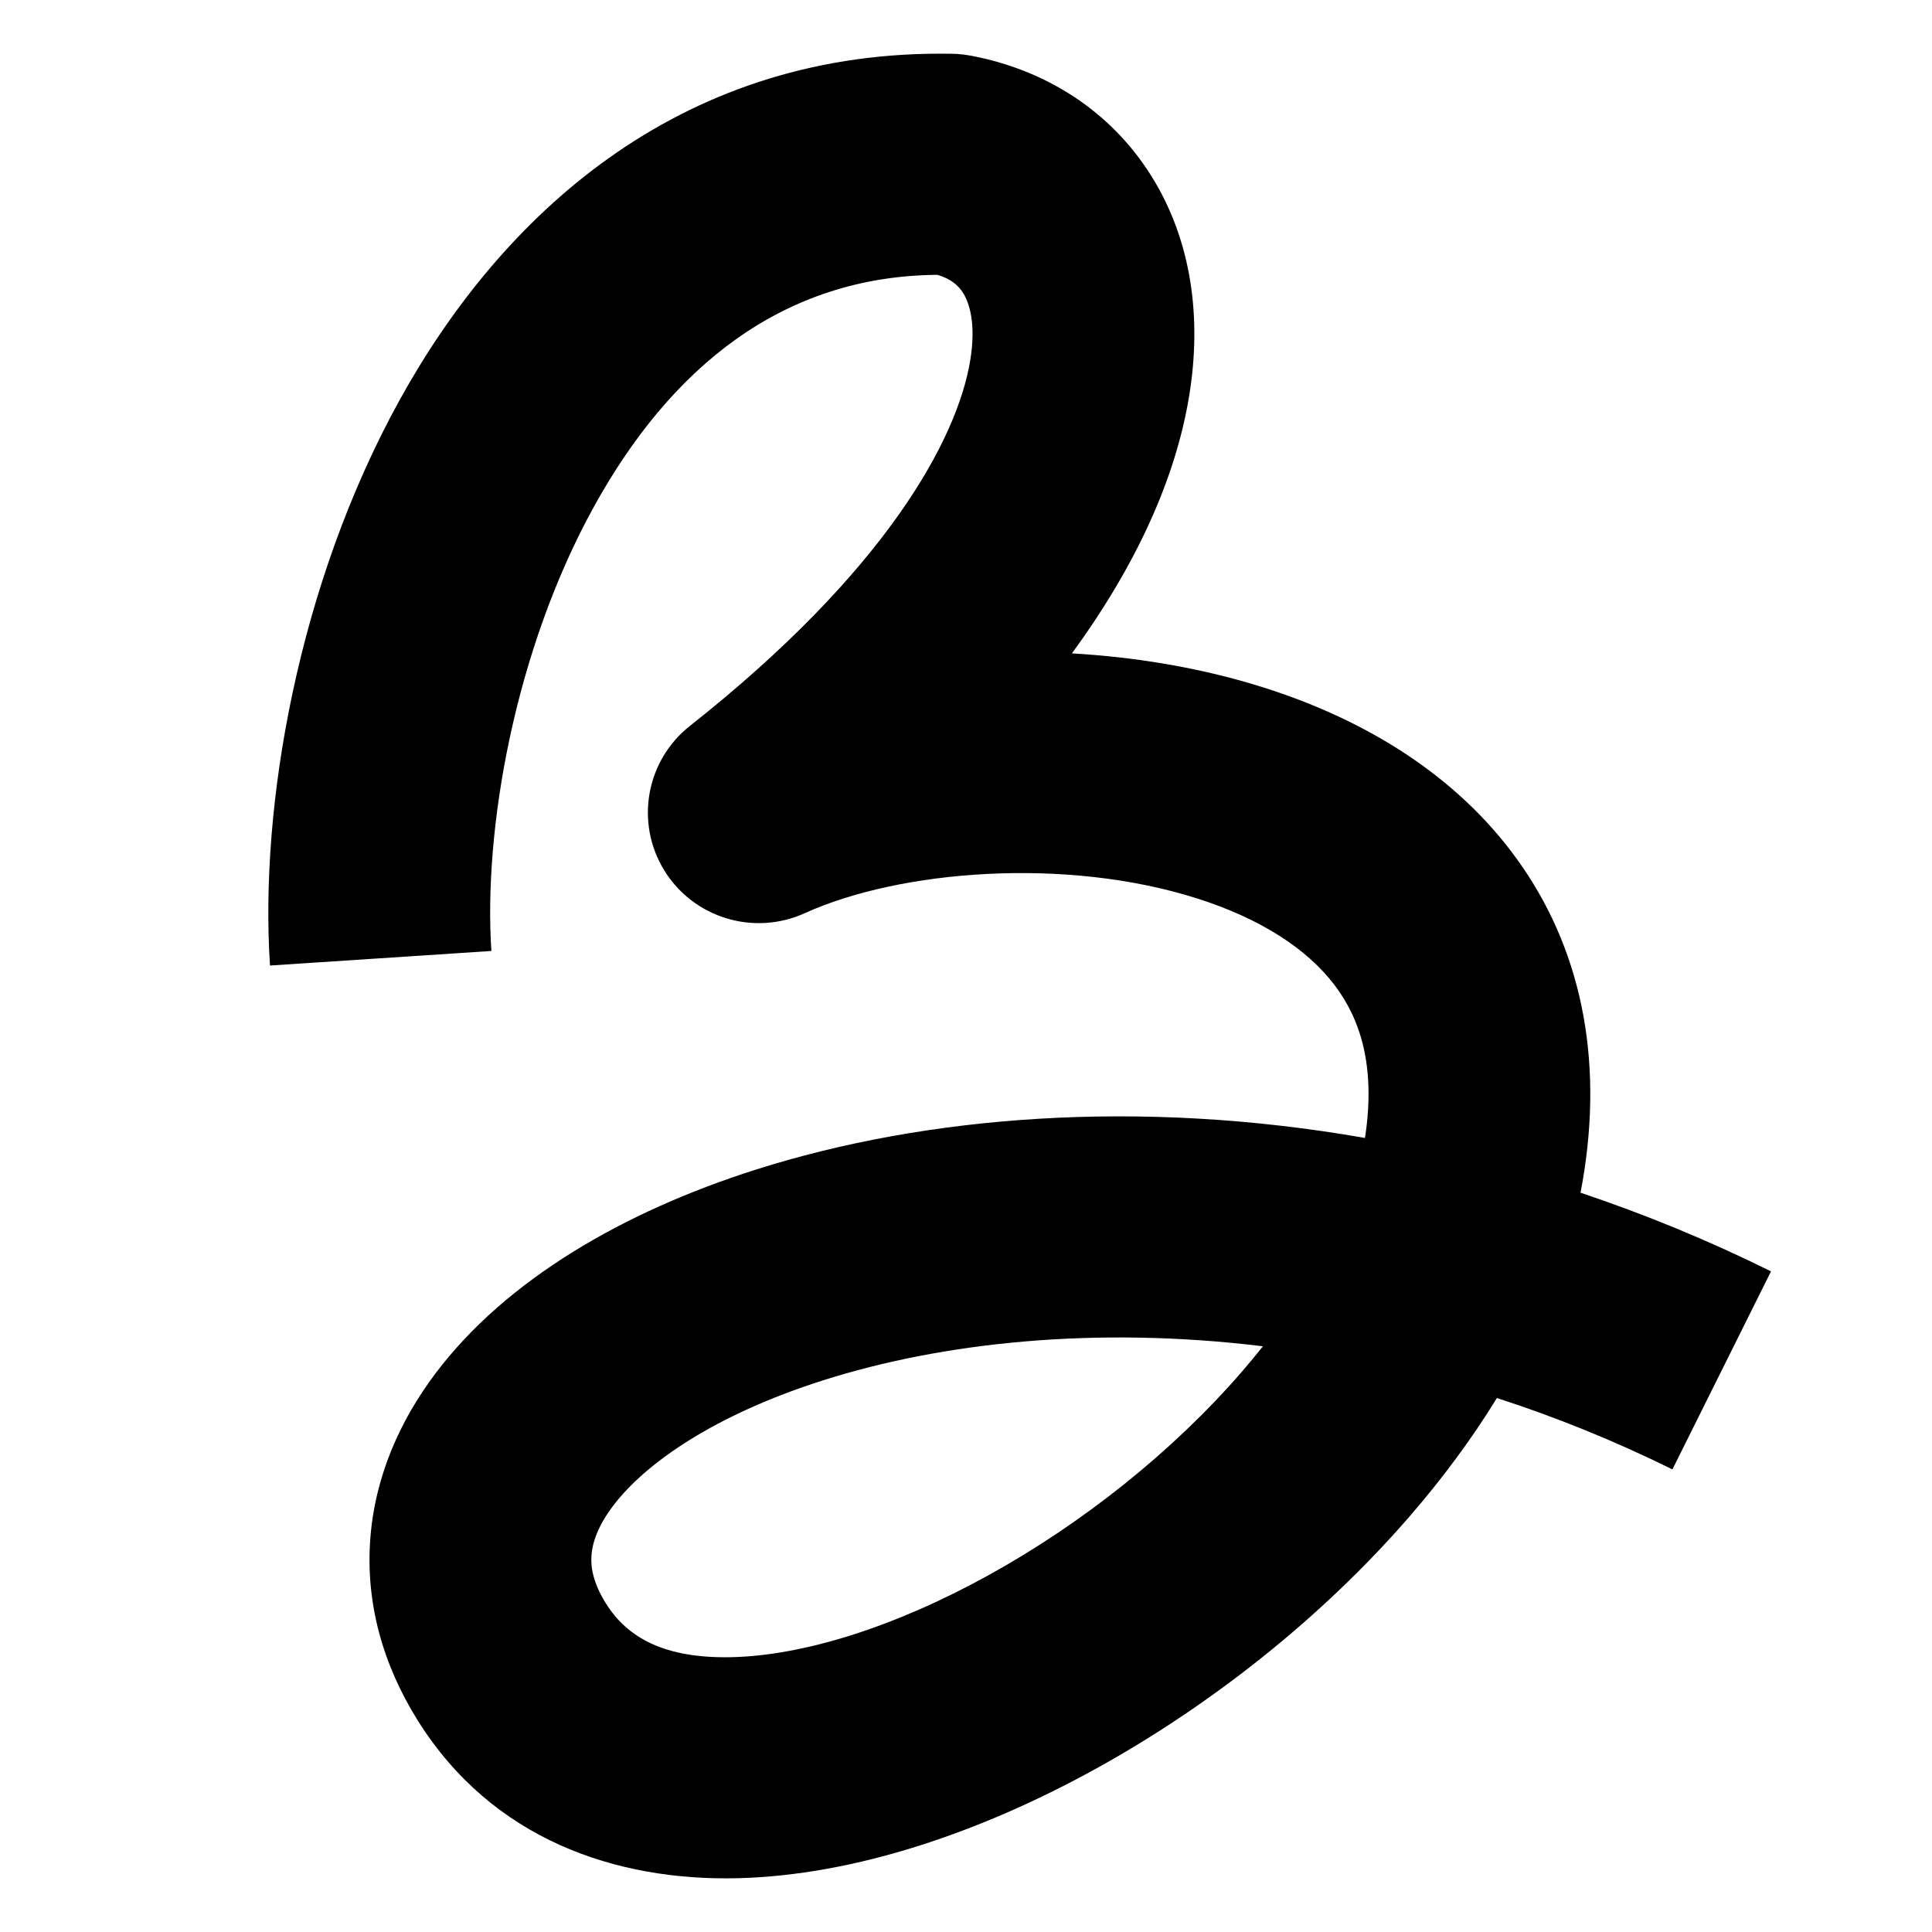
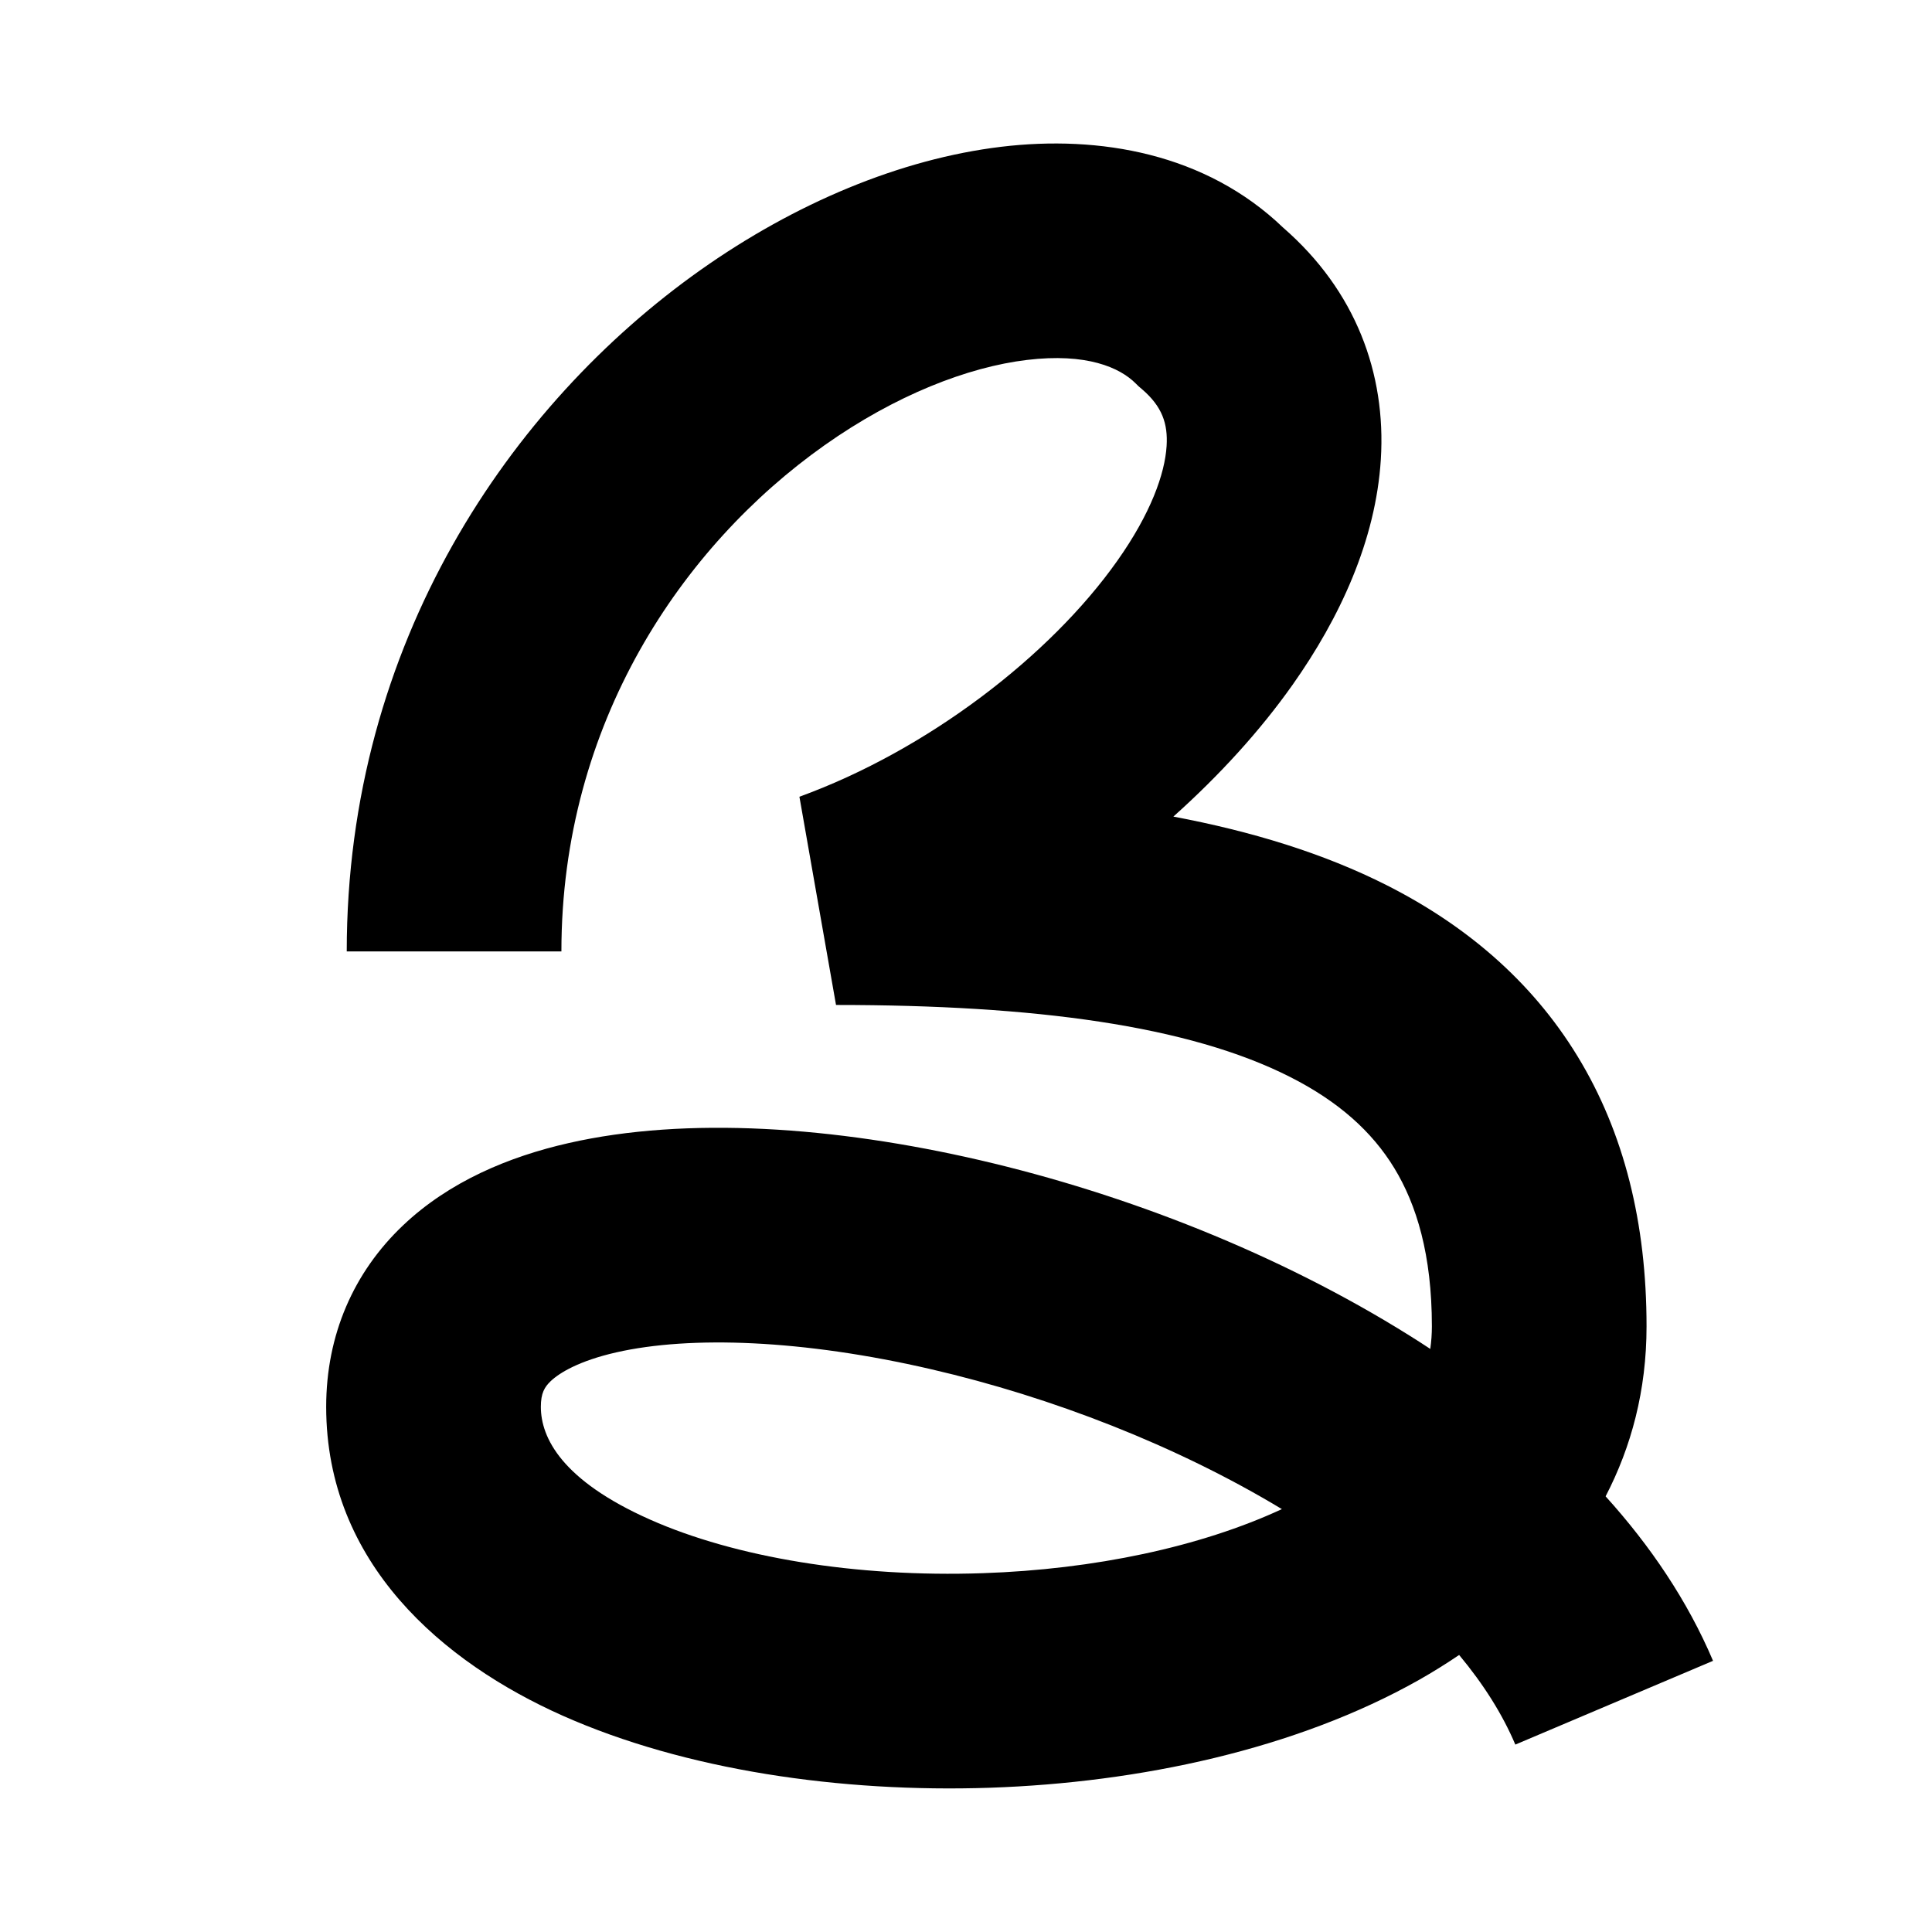
<svg xmlns="http://www.w3.org/2000/svg" width="36" height="36" viewBox="0 0 36 36" fill="none">
-   <path d="M17.747 1.002L17.834 1.005C17.921 1.011 18.008 1.022 18.093 1.038C19.477 1.299 20.692 2.061 21.454 3.28C22.205 4.481 22.401 5.932 22.154 7.403C21.902 8.914 21.18 10.525 19.973 12.175C21.202 12.246 22.426 12.454 23.562 12.816C25.282 13.362 26.977 14.315 28.153 15.856C29.369 17.449 29.878 19.475 29.521 21.818C29.501 21.954 29.477 22.089 29.45 22.224C30.633 22.62 31.821 23.106 33 23.69L31.163 27.38C30.072 26.841 28.978 26.401 27.893 26.05C27.415 26.828 26.862 27.568 26.265 28.257C24.641 30.131 22.574 31.768 20.425 32.955C18.297 34.13 15.94 34.946 13.735 34.998C11.475 35.05 9.169 34.275 7.782 32.055C7.13 31.012 6.813 29.866 6.899 28.687C6.983 27.523 7.448 26.475 8.118 25.587C9.425 23.854 11.609 22.58 14.087 21.793C17.243 20.791 21.22 20.466 25.434 21.204C25.435 21.202 25.435 21.201 25.435 21.199C25.642 19.843 25.334 18.967 24.863 18.35C24.354 17.682 23.495 17.119 22.306 16.741C19.861 15.963 16.775 16.209 14.995 17.016C14.045 17.447 12.921 17.104 12.376 16.216C11.831 15.327 12.037 14.173 12.855 13.527C16.514 10.636 17.833 8.188 18.077 6.726C18.195 6.021 18.056 5.634 17.947 5.46C17.863 5.326 17.726 5.197 17.468 5.121C14.573 5.144 12.496 6.852 11.067 9.441C9.578 12.14 9.008 15.48 9.156 17.72L5.031 17.991C4.835 15.018 5.552 10.887 7.446 7.455C9.337 4.027 12.603 1.004 17.512 1L17.747 1.002ZM23.533 25.086C20.424 24.707 17.571 25.011 15.342 25.719C13.323 26.36 12.026 27.262 11.421 28.063C11.135 28.443 11.038 28.752 11.021 28.983C11.005 29.201 11.05 29.492 11.29 29.877C11.688 30.513 12.377 30.908 13.639 30.879C14.957 30.848 16.651 30.329 18.421 29.351C20.171 28.385 21.85 27.049 23.138 25.563C23.275 25.404 23.407 25.245 23.533 25.086Z" fill="currentColor" />
+   <path fill-rule="evenodd" clip-rule="evenodd" d="M18.657 2.735C20.485 2.516 22.465 2.854 23.911 4.243C25.26 5.416 25.829 6.957 25.73 8.557C25.637 10.071 24.962 11.519 24.087 12.758C23.479 13.619 22.721 14.449 21.864 15.216C23.314 15.489 24.661 15.898 25.846 16.498C27.282 17.226 28.525 18.255 29.395 19.682C30.265 21.107 30.681 22.796 30.681 24.714C30.681 25.907 30.397 26.961 29.918 27.882C30.751 28.803 31.444 29.826 31.92 30.947L28.236 32.508C27.998 31.946 27.646 31.386 27.189 30.838C26.946 31.002 26.698 31.157 26.444 31.301C24.15 32.596 21.233 33.217 18.447 33.312C15.66 33.406 12.765 32.983 10.484 31.969C8.258 30.978 6.078 29.134 6.078 26.214C6.078 24.871 6.591 23.707 7.506 22.837C8.369 22.016 9.484 21.552 10.593 21.3C12.798 20.797 15.561 20.994 18.254 21.617C20.98 22.248 23.835 23.365 26.268 24.889C26.396 24.969 26.524 25.051 26.651 25.135C26.671 24.997 26.681 24.856 26.681 24.714C26.681 23.382 26.396 22.447 25.98 21.765C25.566 21.085 24.939 20.523 24.038 20.067C22.148 19.109 19.281 18.726 15.578 18.726L14.896 14.846C17.286 13.977 19.569 12.22 20.819 10.45C21.445 9.565 21.706 8.826 21.738 8.311C21.764 7.893 21.655 7.574 21.277 7.25L21.218 7.2L21.163 7.146C20.866 6.848 20.248 6.573 19.135 6.707C18.038 6.839 16.692 7.358 15.362 8.298C12.713 10.172 10.461 13.477 10.461 17.728H6.461C6.461 11.977 9.518 7.532 13.052 5.032C14.814 3.786 16.779 2.961 18.657 2.735ZM17.352 25.514C14.969 24.962 12.87 24.884 11.481 25.2C10.794 25.357 10.429 25.577 10.262 25.735C10.147 25.845 10.078 25.959 10.078 26.214C10.078 26.794 10.474 27.587 12.11 28.314C13.693 29.018 15.949 29.395 18.311 29.314C20.392 29.244 22.372 28.823 23.886 28.12C21.926 26.938 19.6 26.034 17.352 25.514Z" fill="currentColor" />
</svg>
